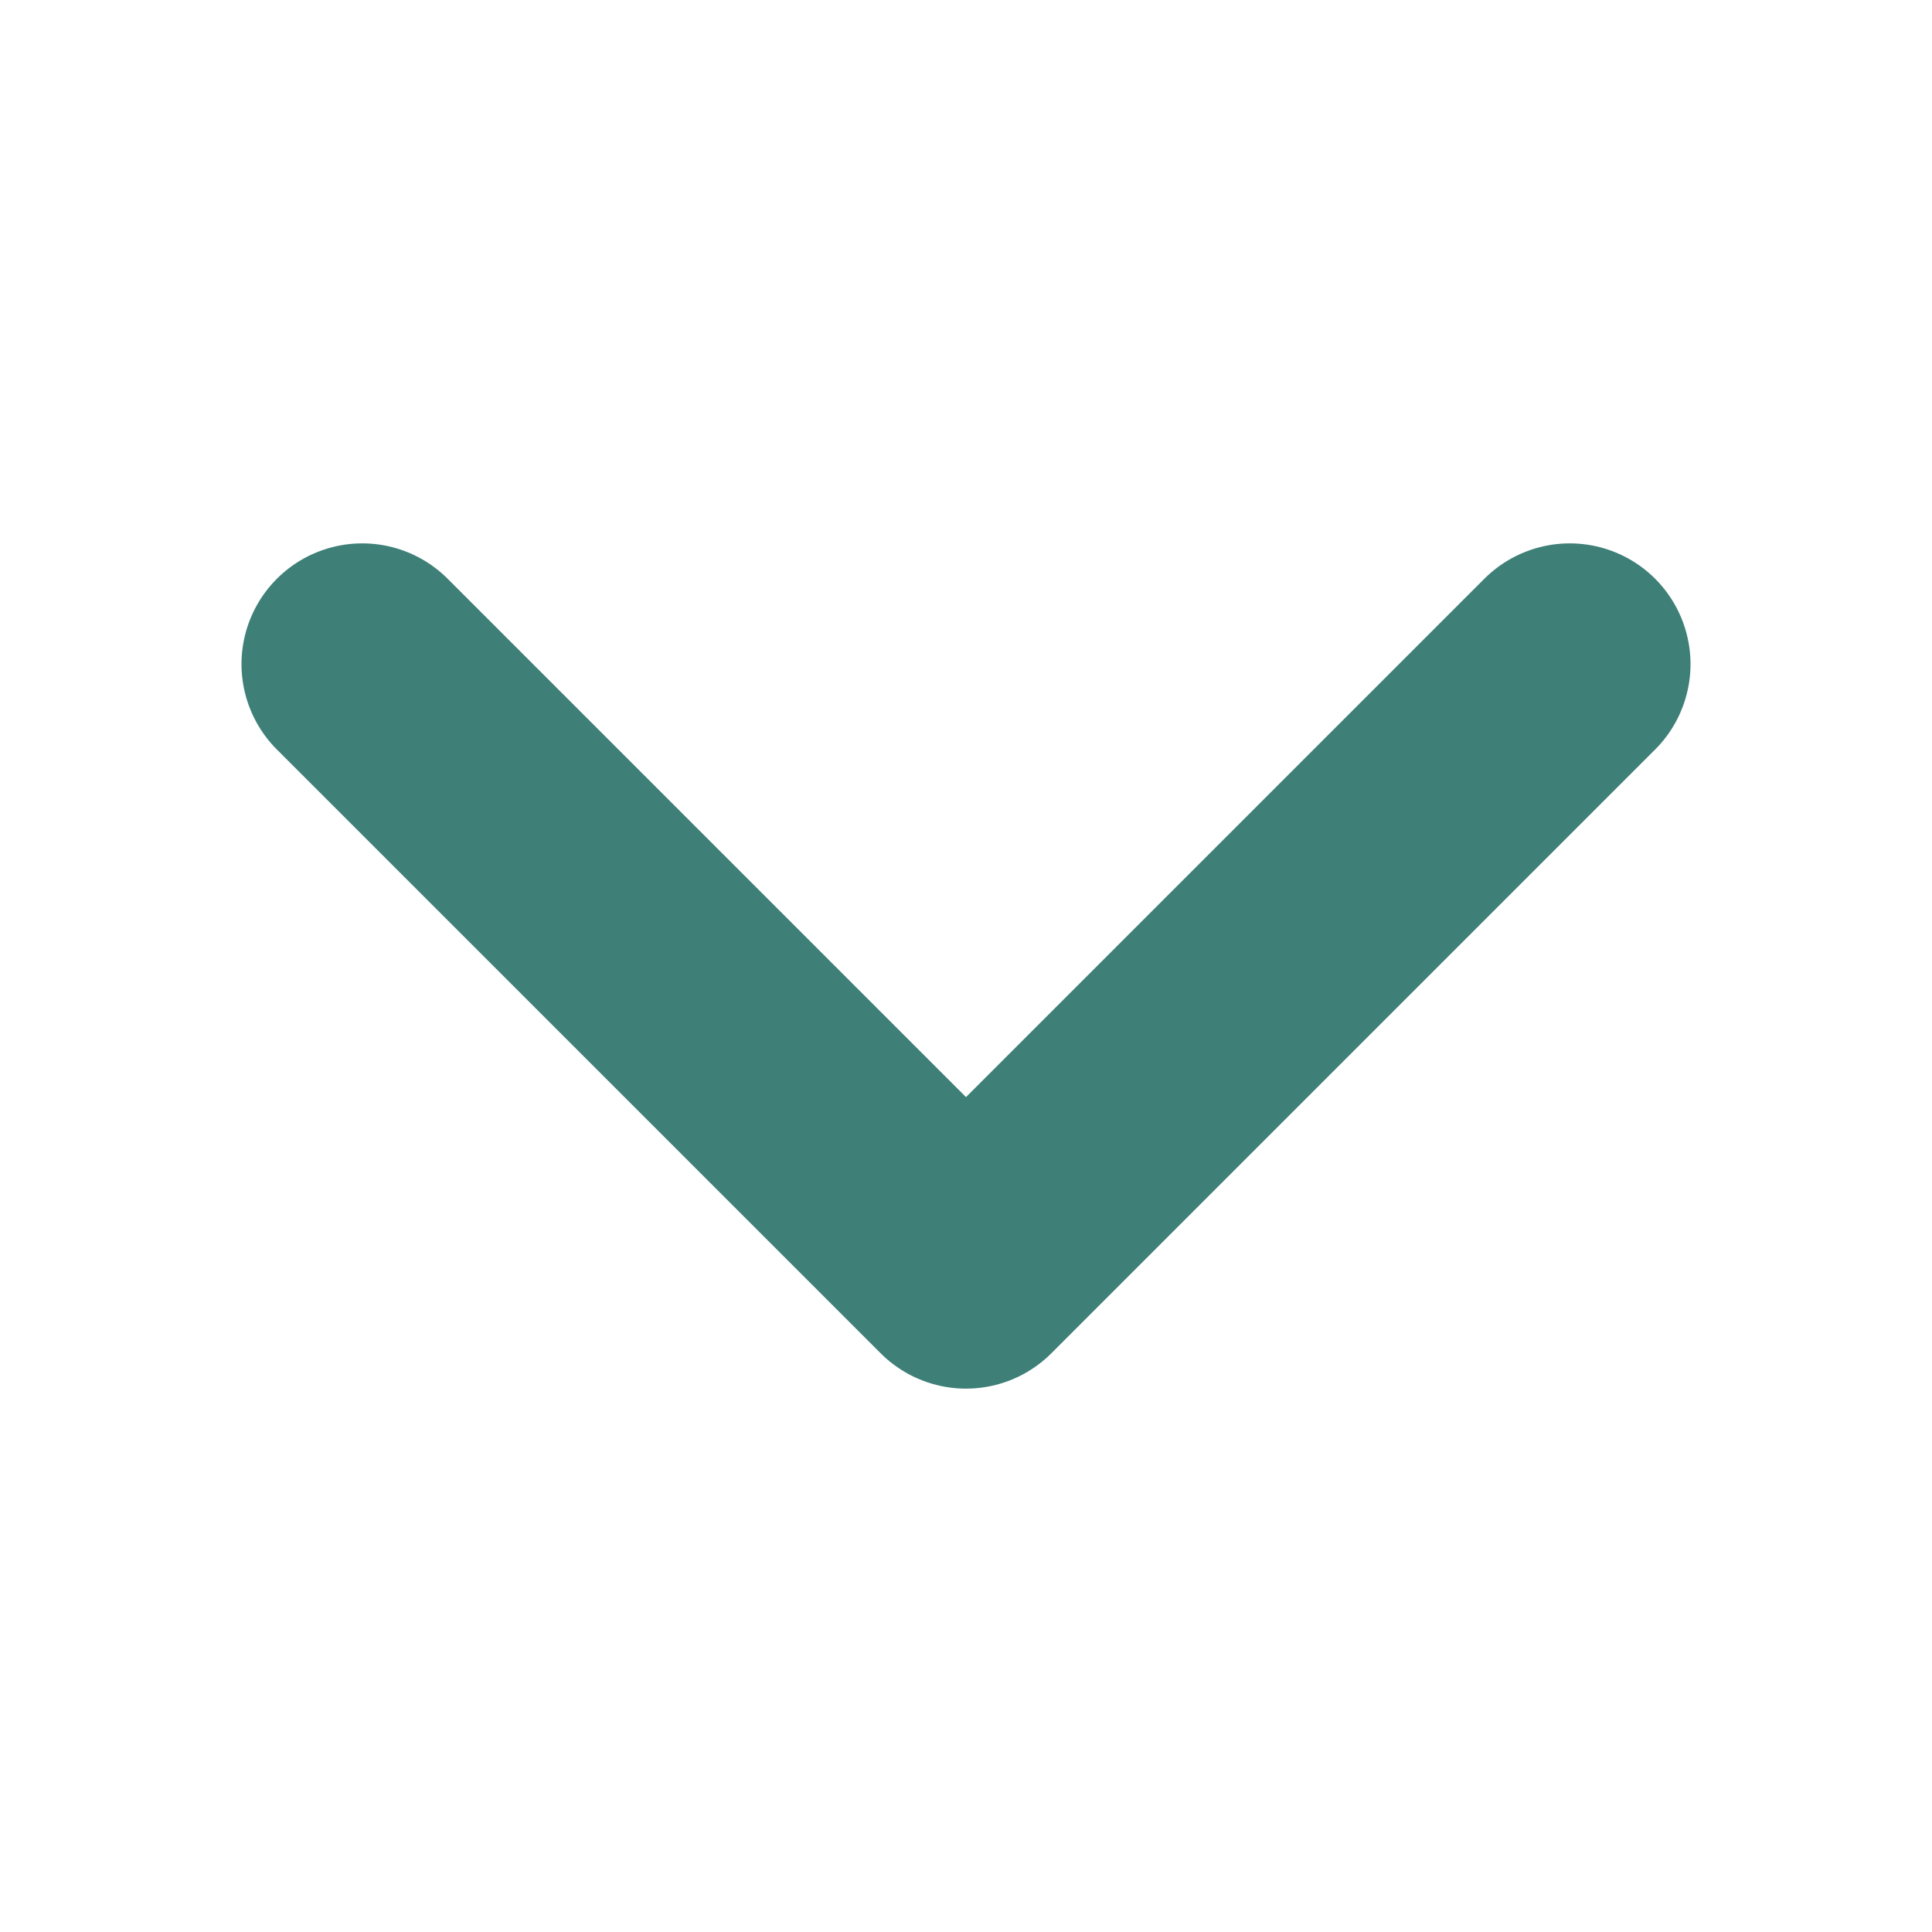
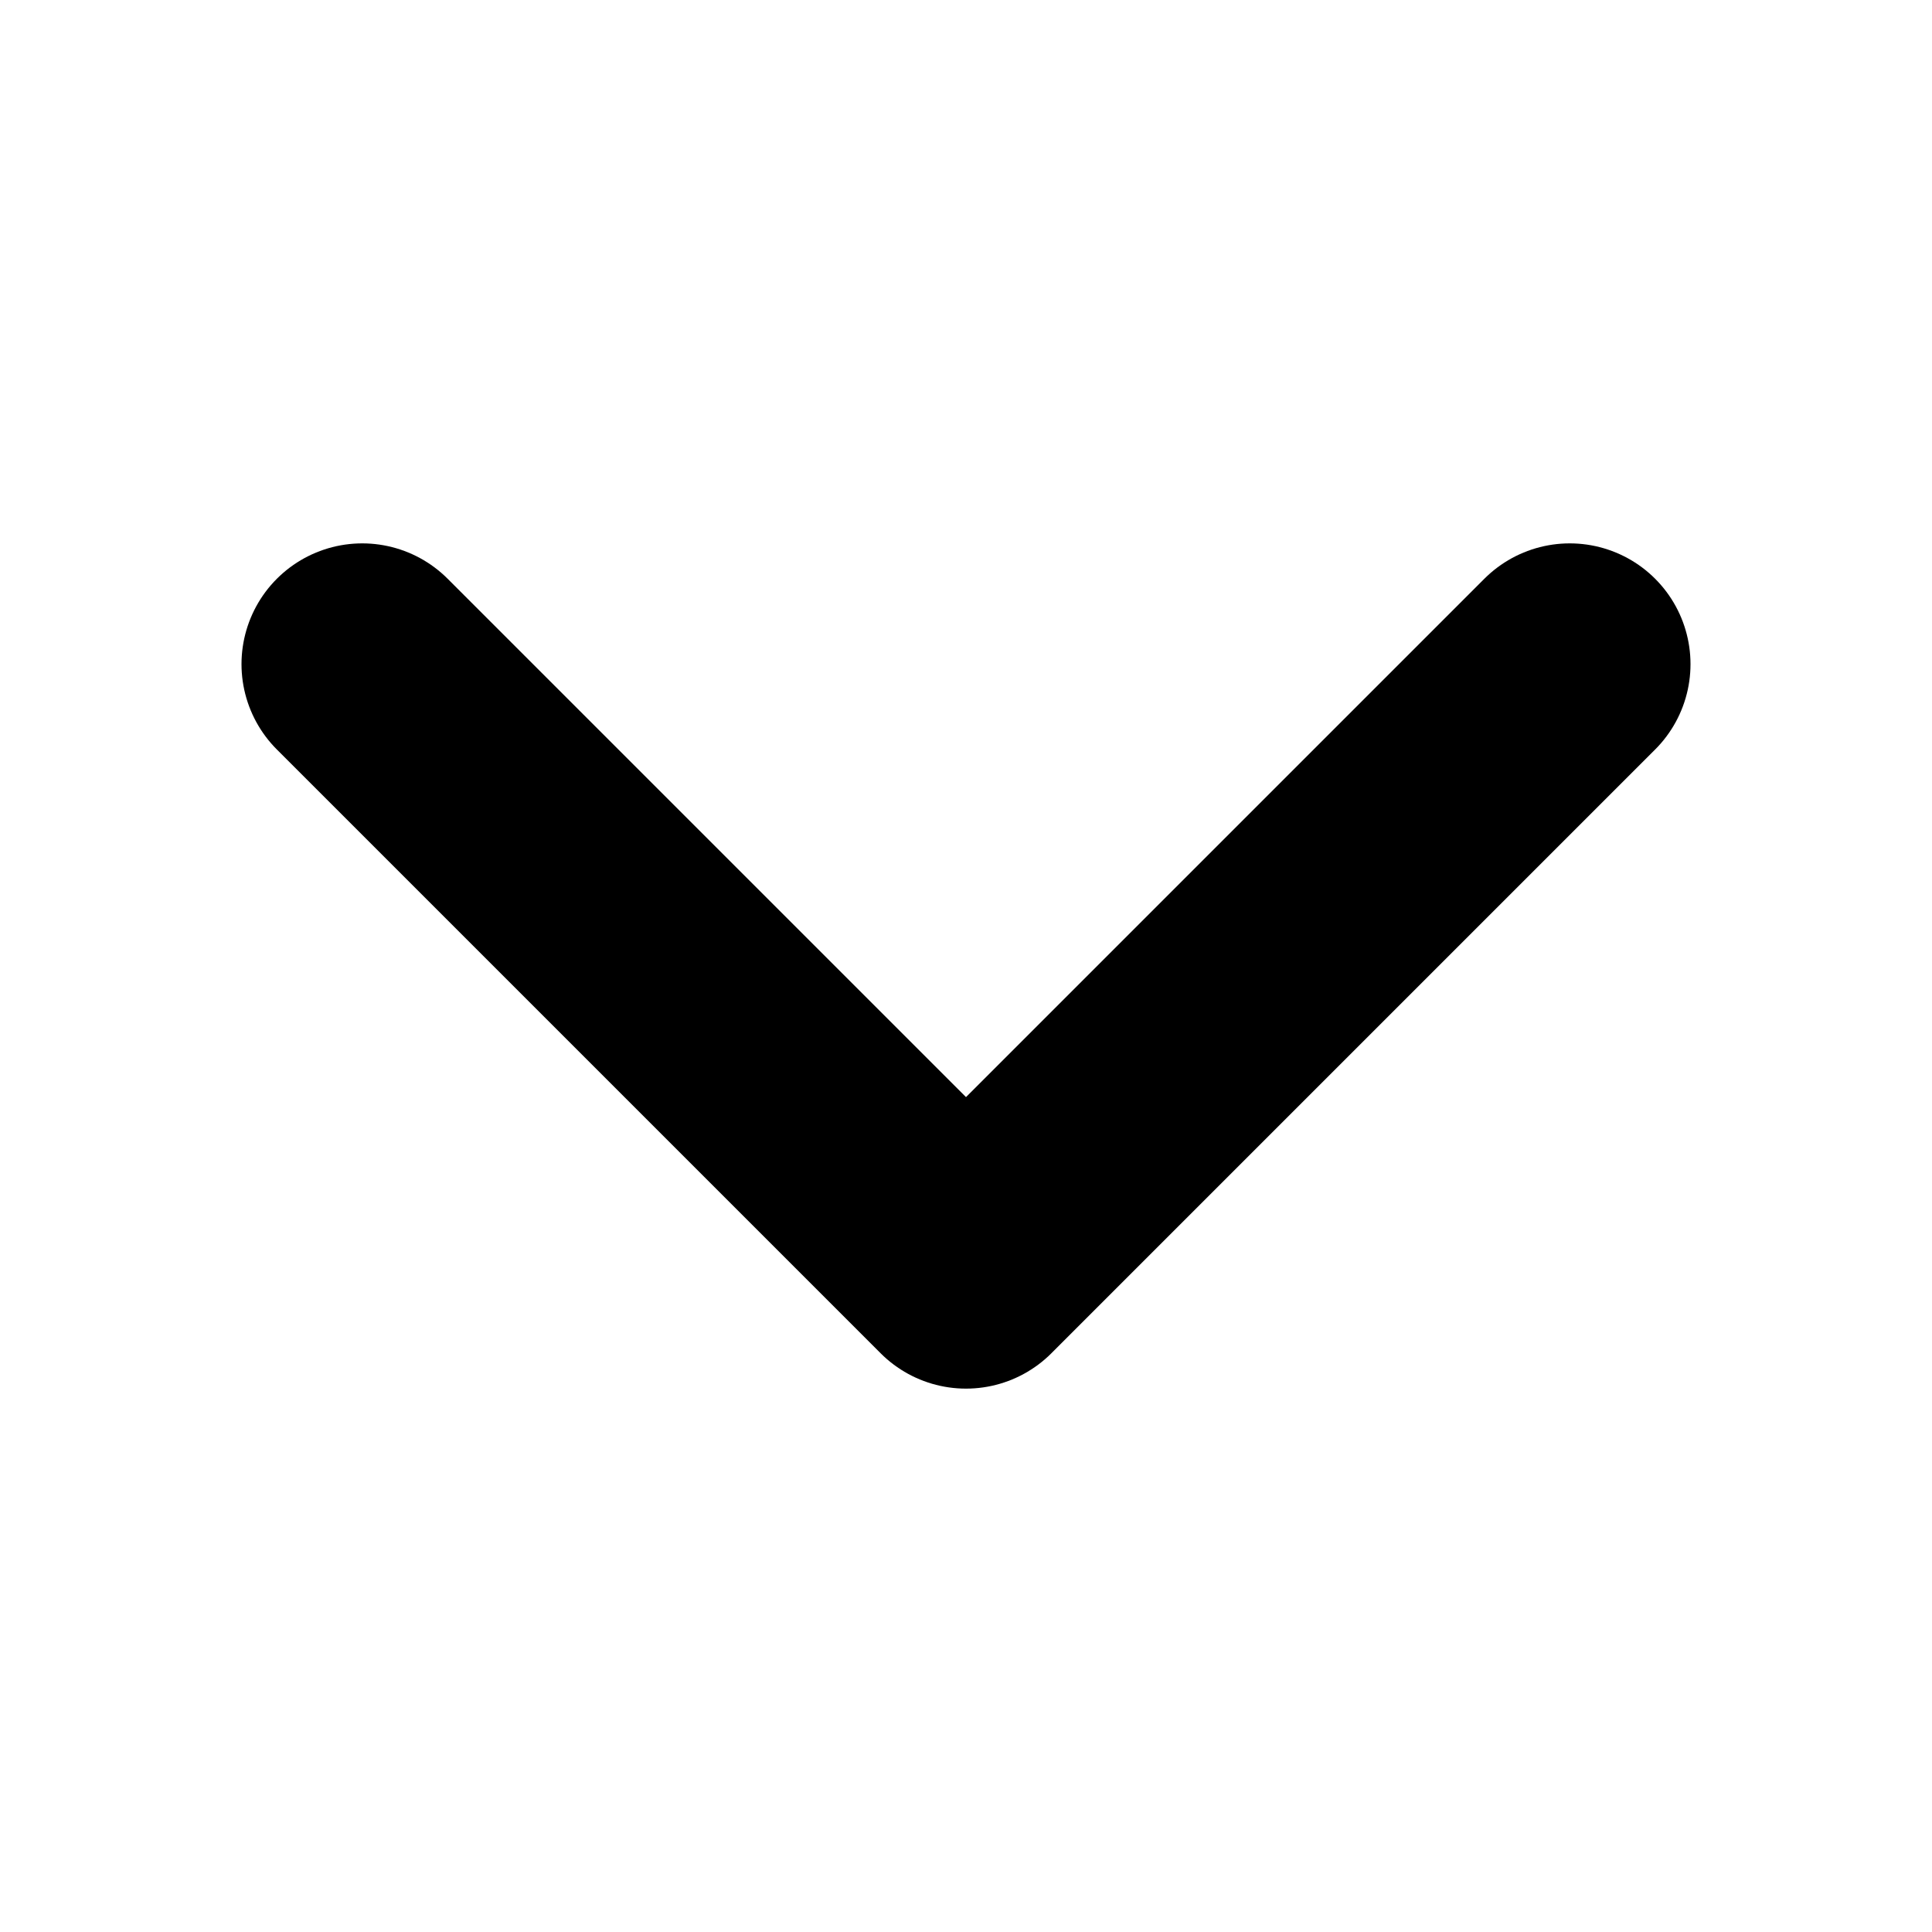
<svg xmlns="http://www.w3.org/2000/svg" width="16" height="16" viewBox="0 0 16 16" fill="none">
-   <path d="M3 5.5L8 10.5L13 5.5" stroke="#3E7F77" stroke-width="2" stroke-linecap="round" stroke-linejoin="round" />
+   <path d="M3 5.5L8 10.5L13 5.5" stroke="currentColor" stroke-width="2" stroke-linecap="round" stroke-linejoin="round" />
</svg>
